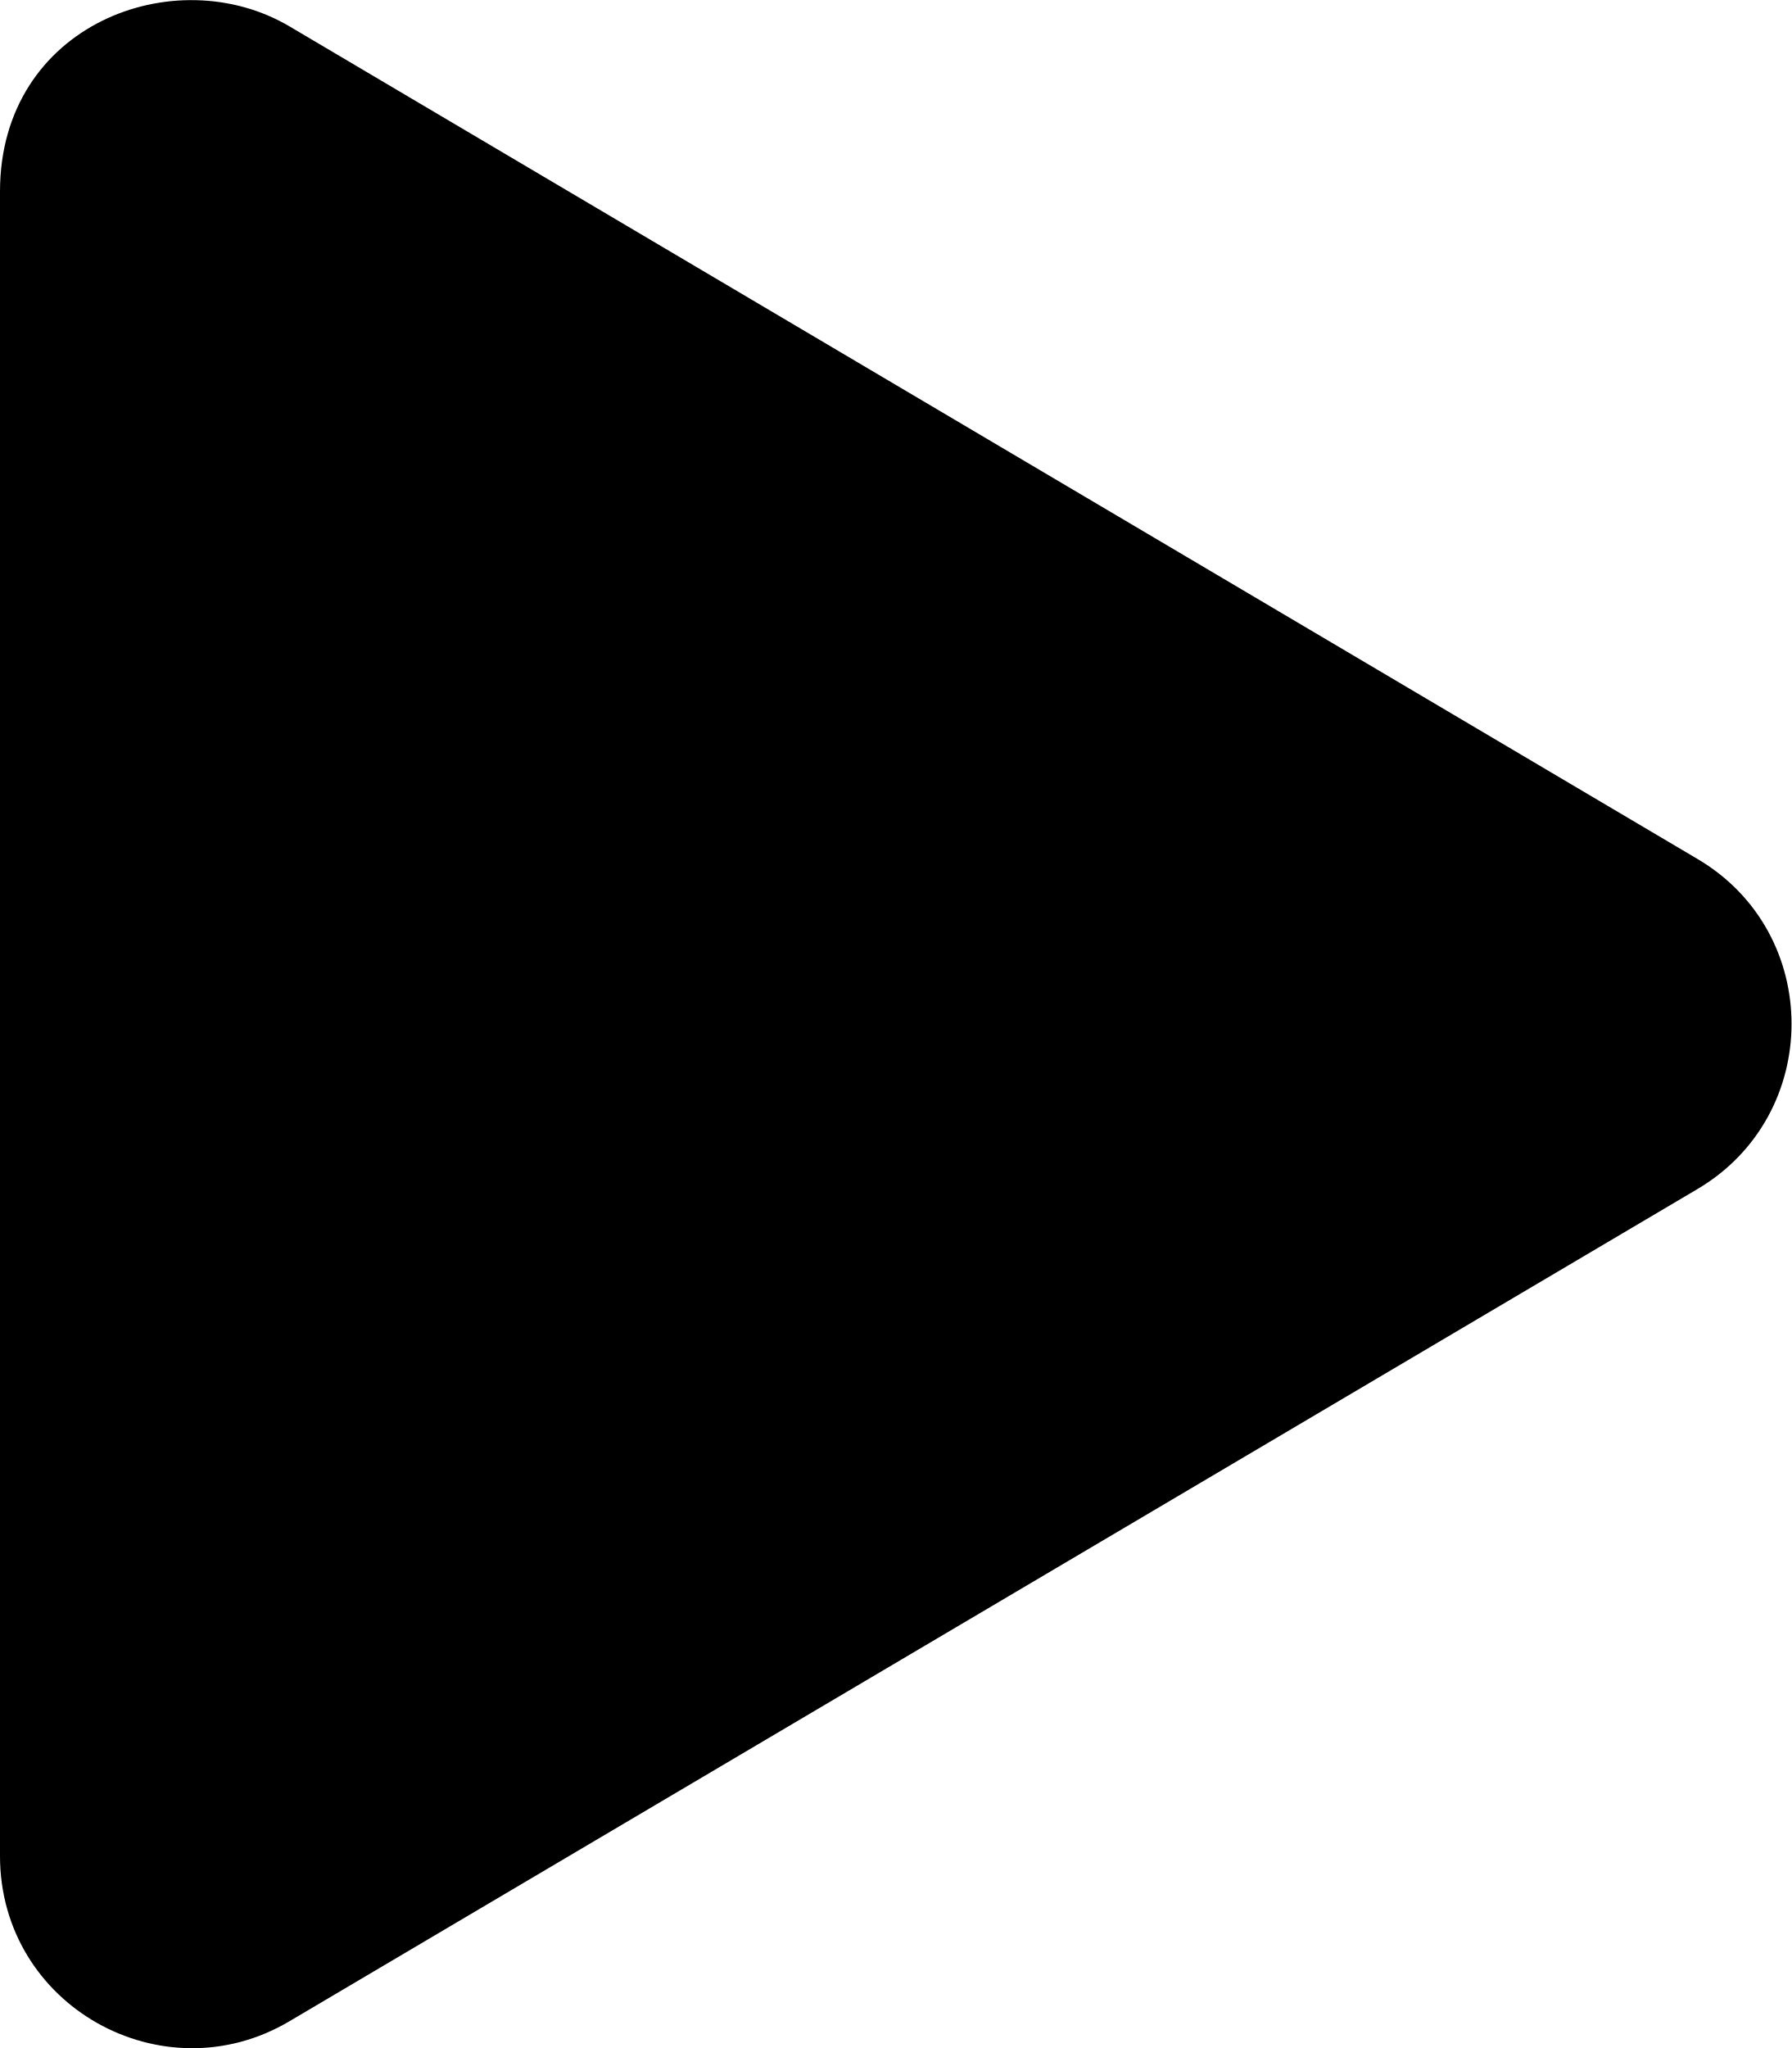
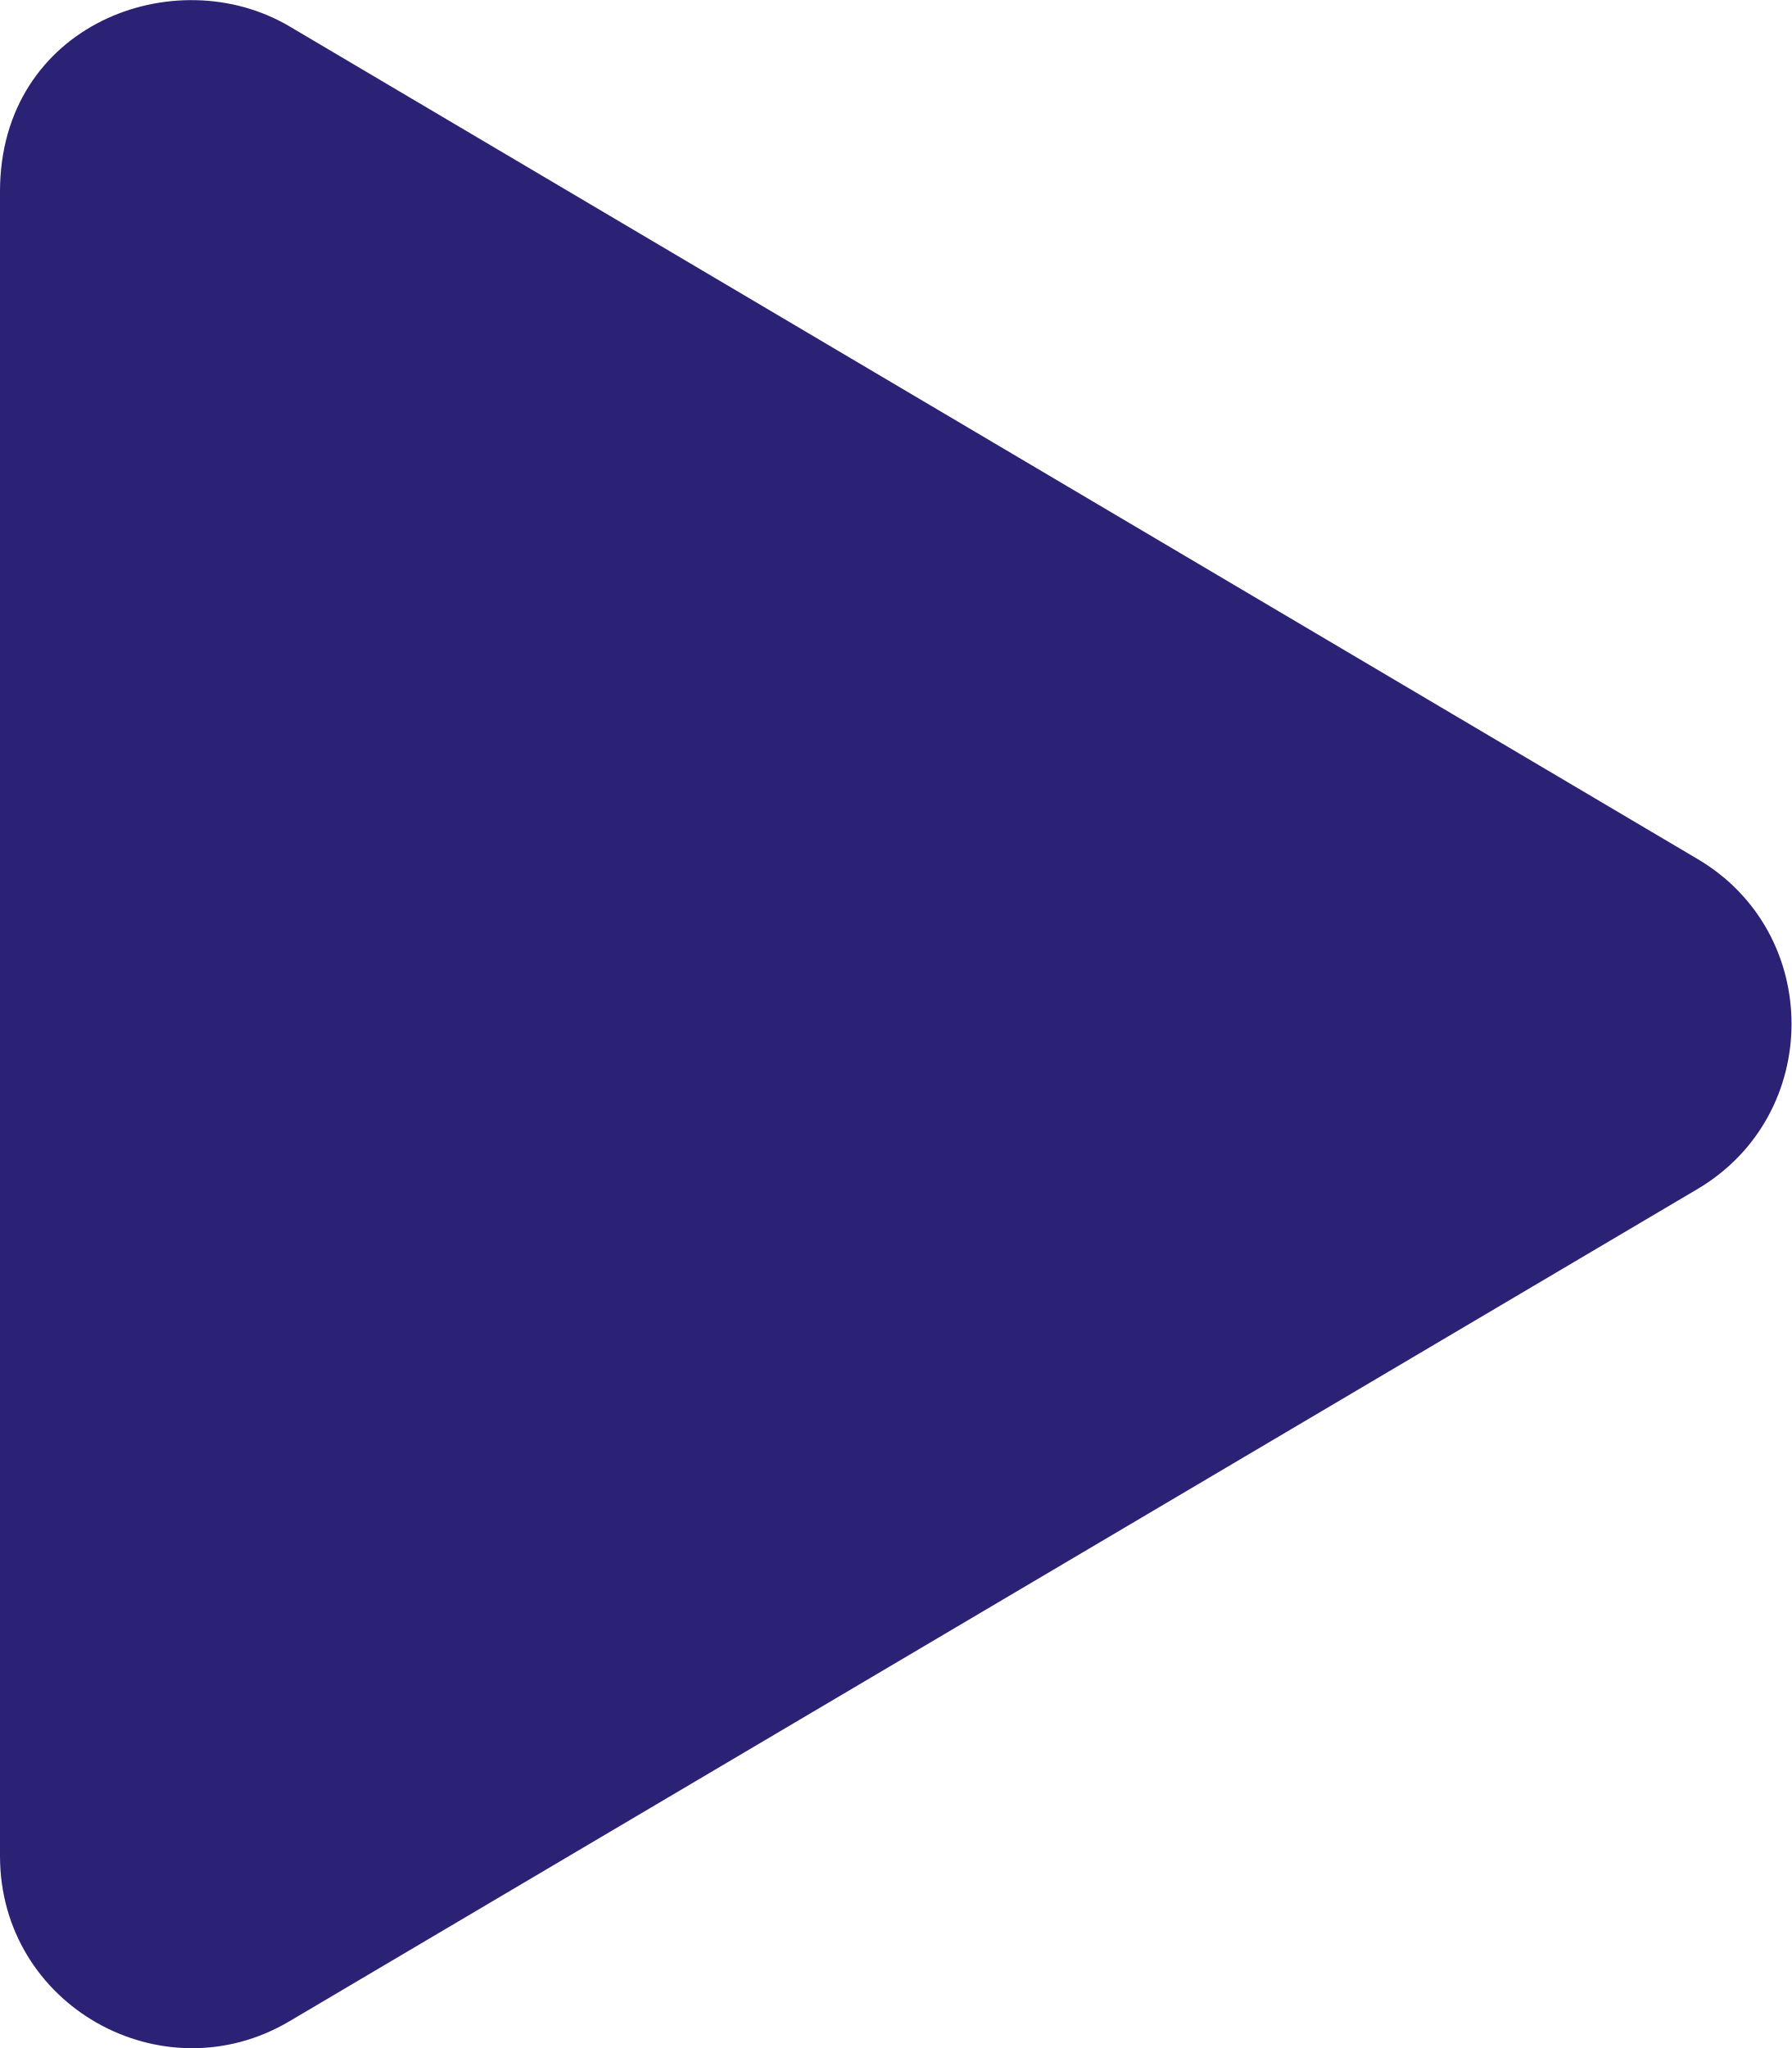
<svg xmlns="http://www.w3.org/2000/svg" aria-hidden="true" data-prefix="fas" data-icon="play" class="svg-inline--fa fa-play fa-w-14" role="img" viewBox="0 0 448 512">
-   <path fill="currentColor" d="M424.4 214.7L72.4 6.6C43.8-10.3 0 6.1 0 47.9V464c0 37.5 40.7 60.1 72.4 41.3l352-208c31.4-18.5 31.5-64.1 0-82.6z" />
+   <path fill="#2c2275" d="M424.4 214.7L72.4 6.6C43.8-10.3 0 6.1 0 47.9V464c0 37.5 40.7 60.1 72.4 41.3l352-208c31.4-18.5 31.5-64.1 0-82.6z" />
</svg>
